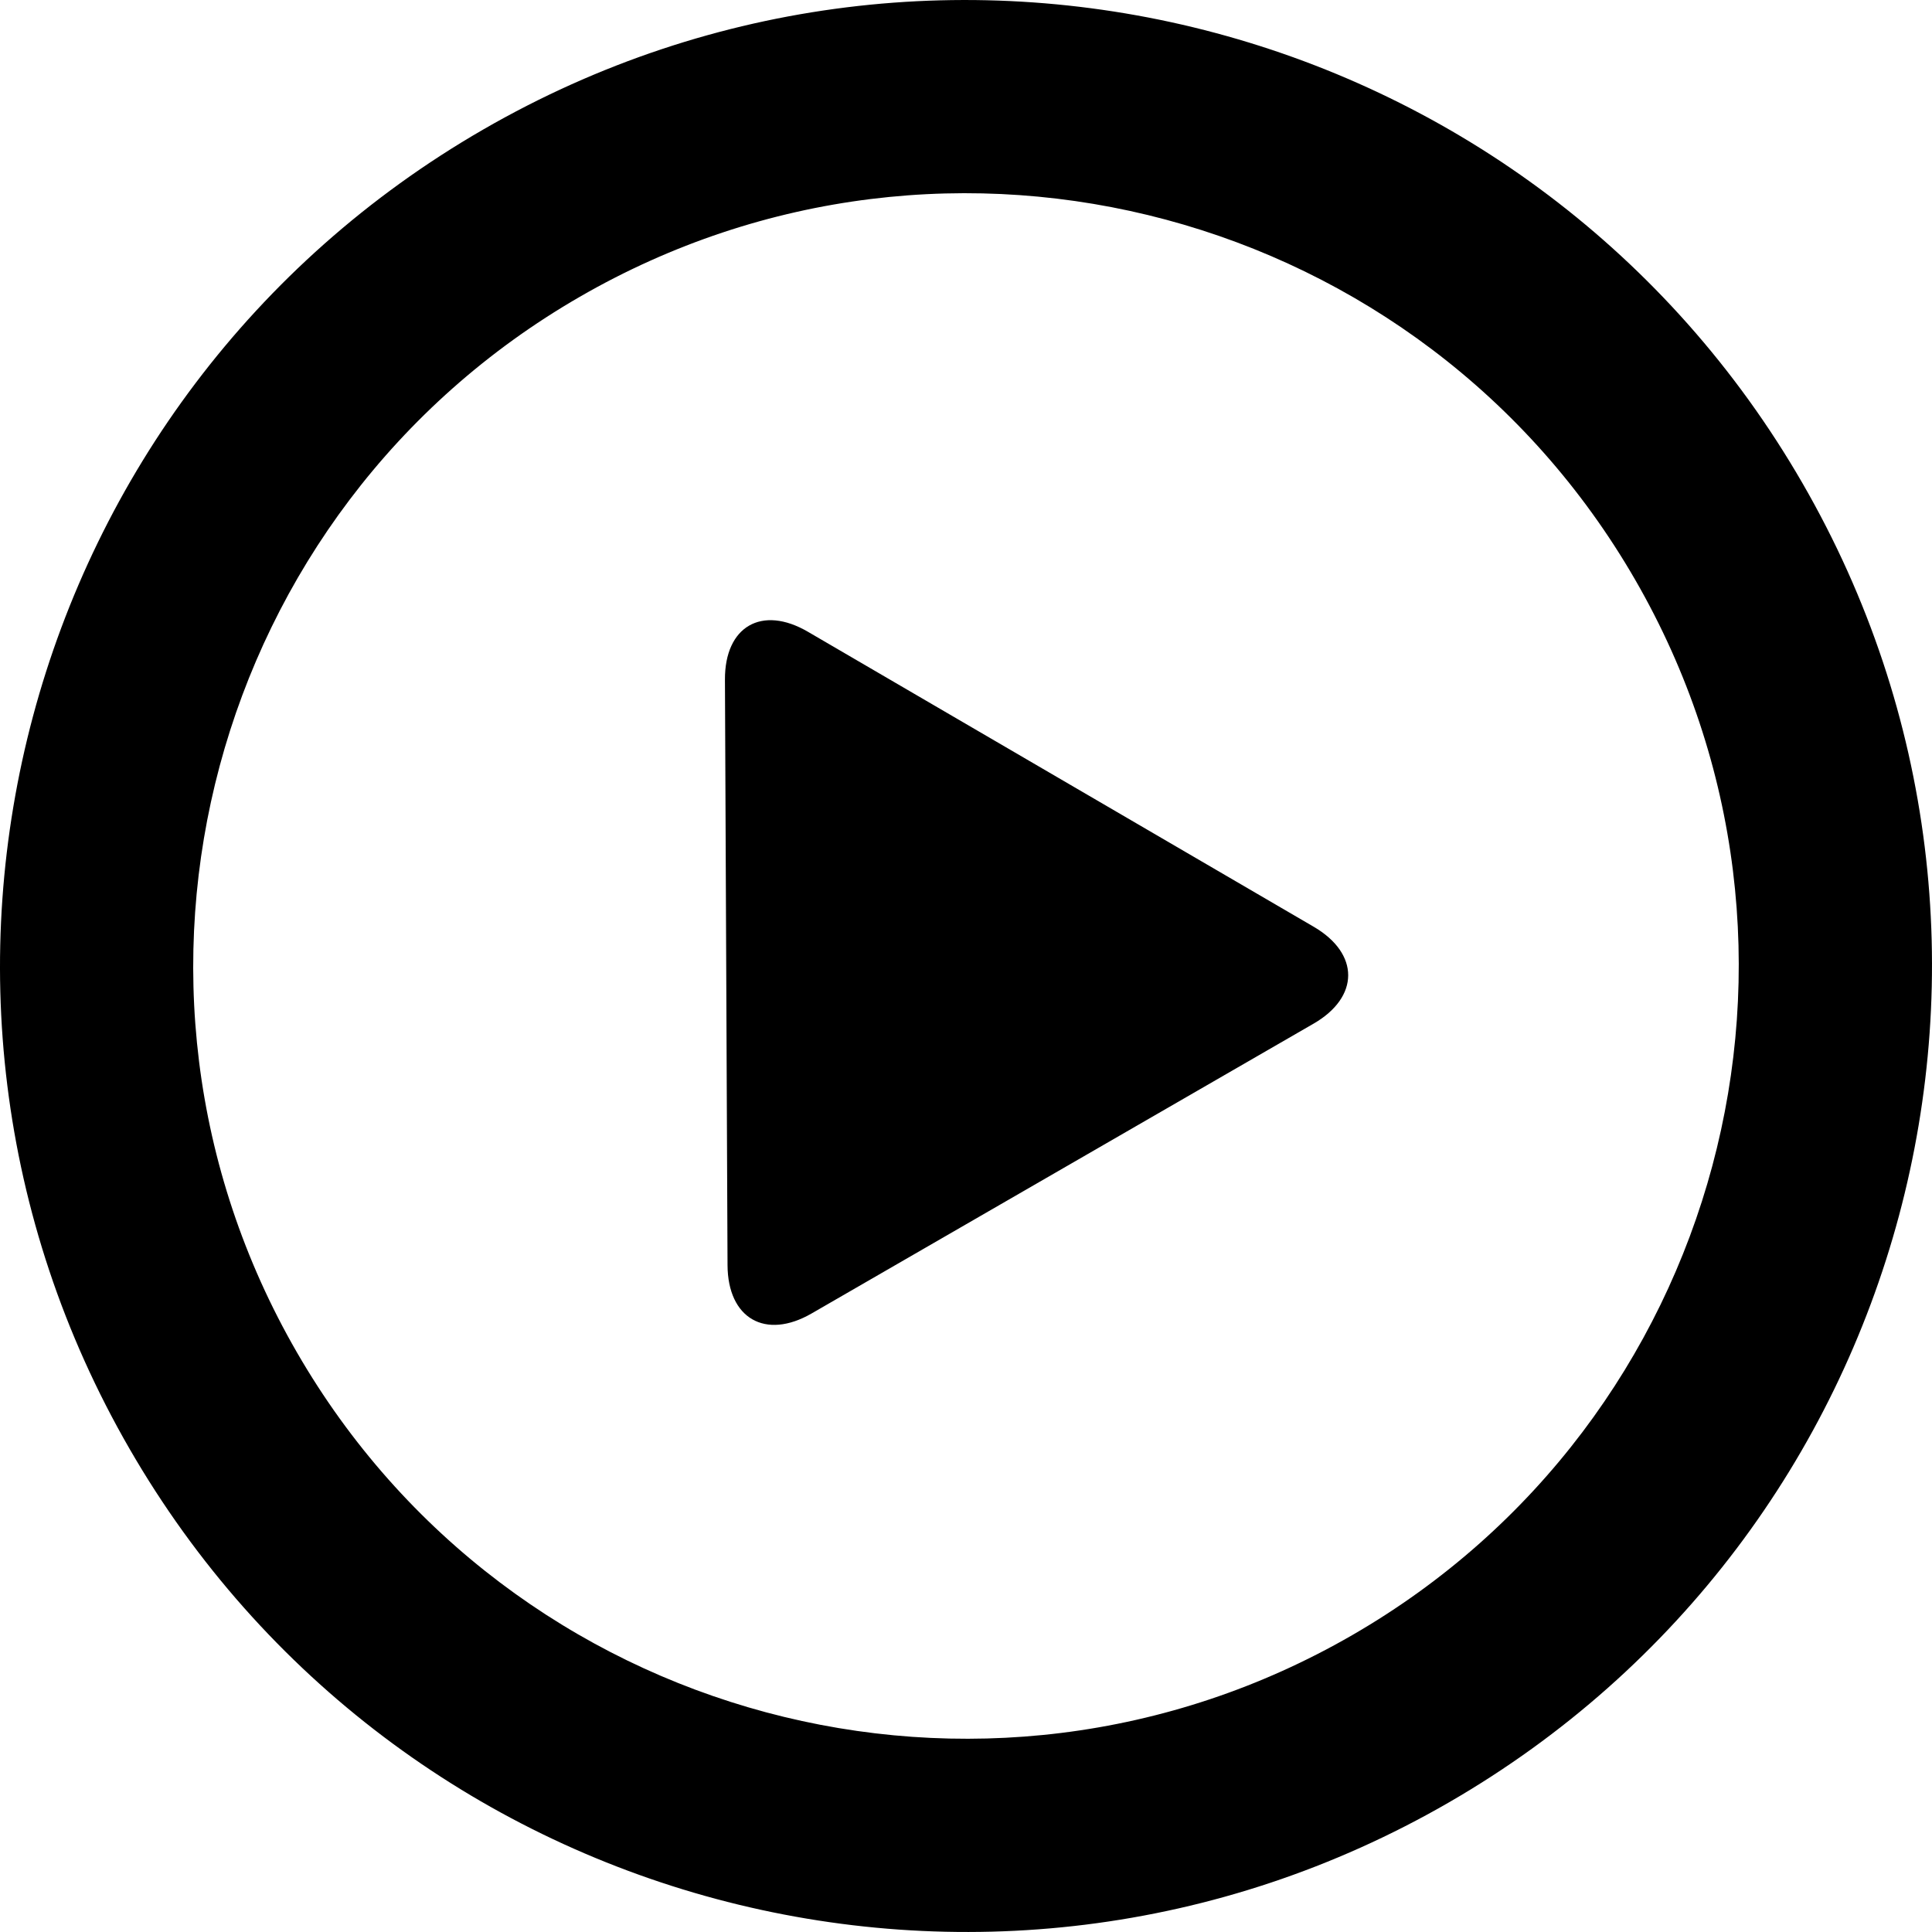
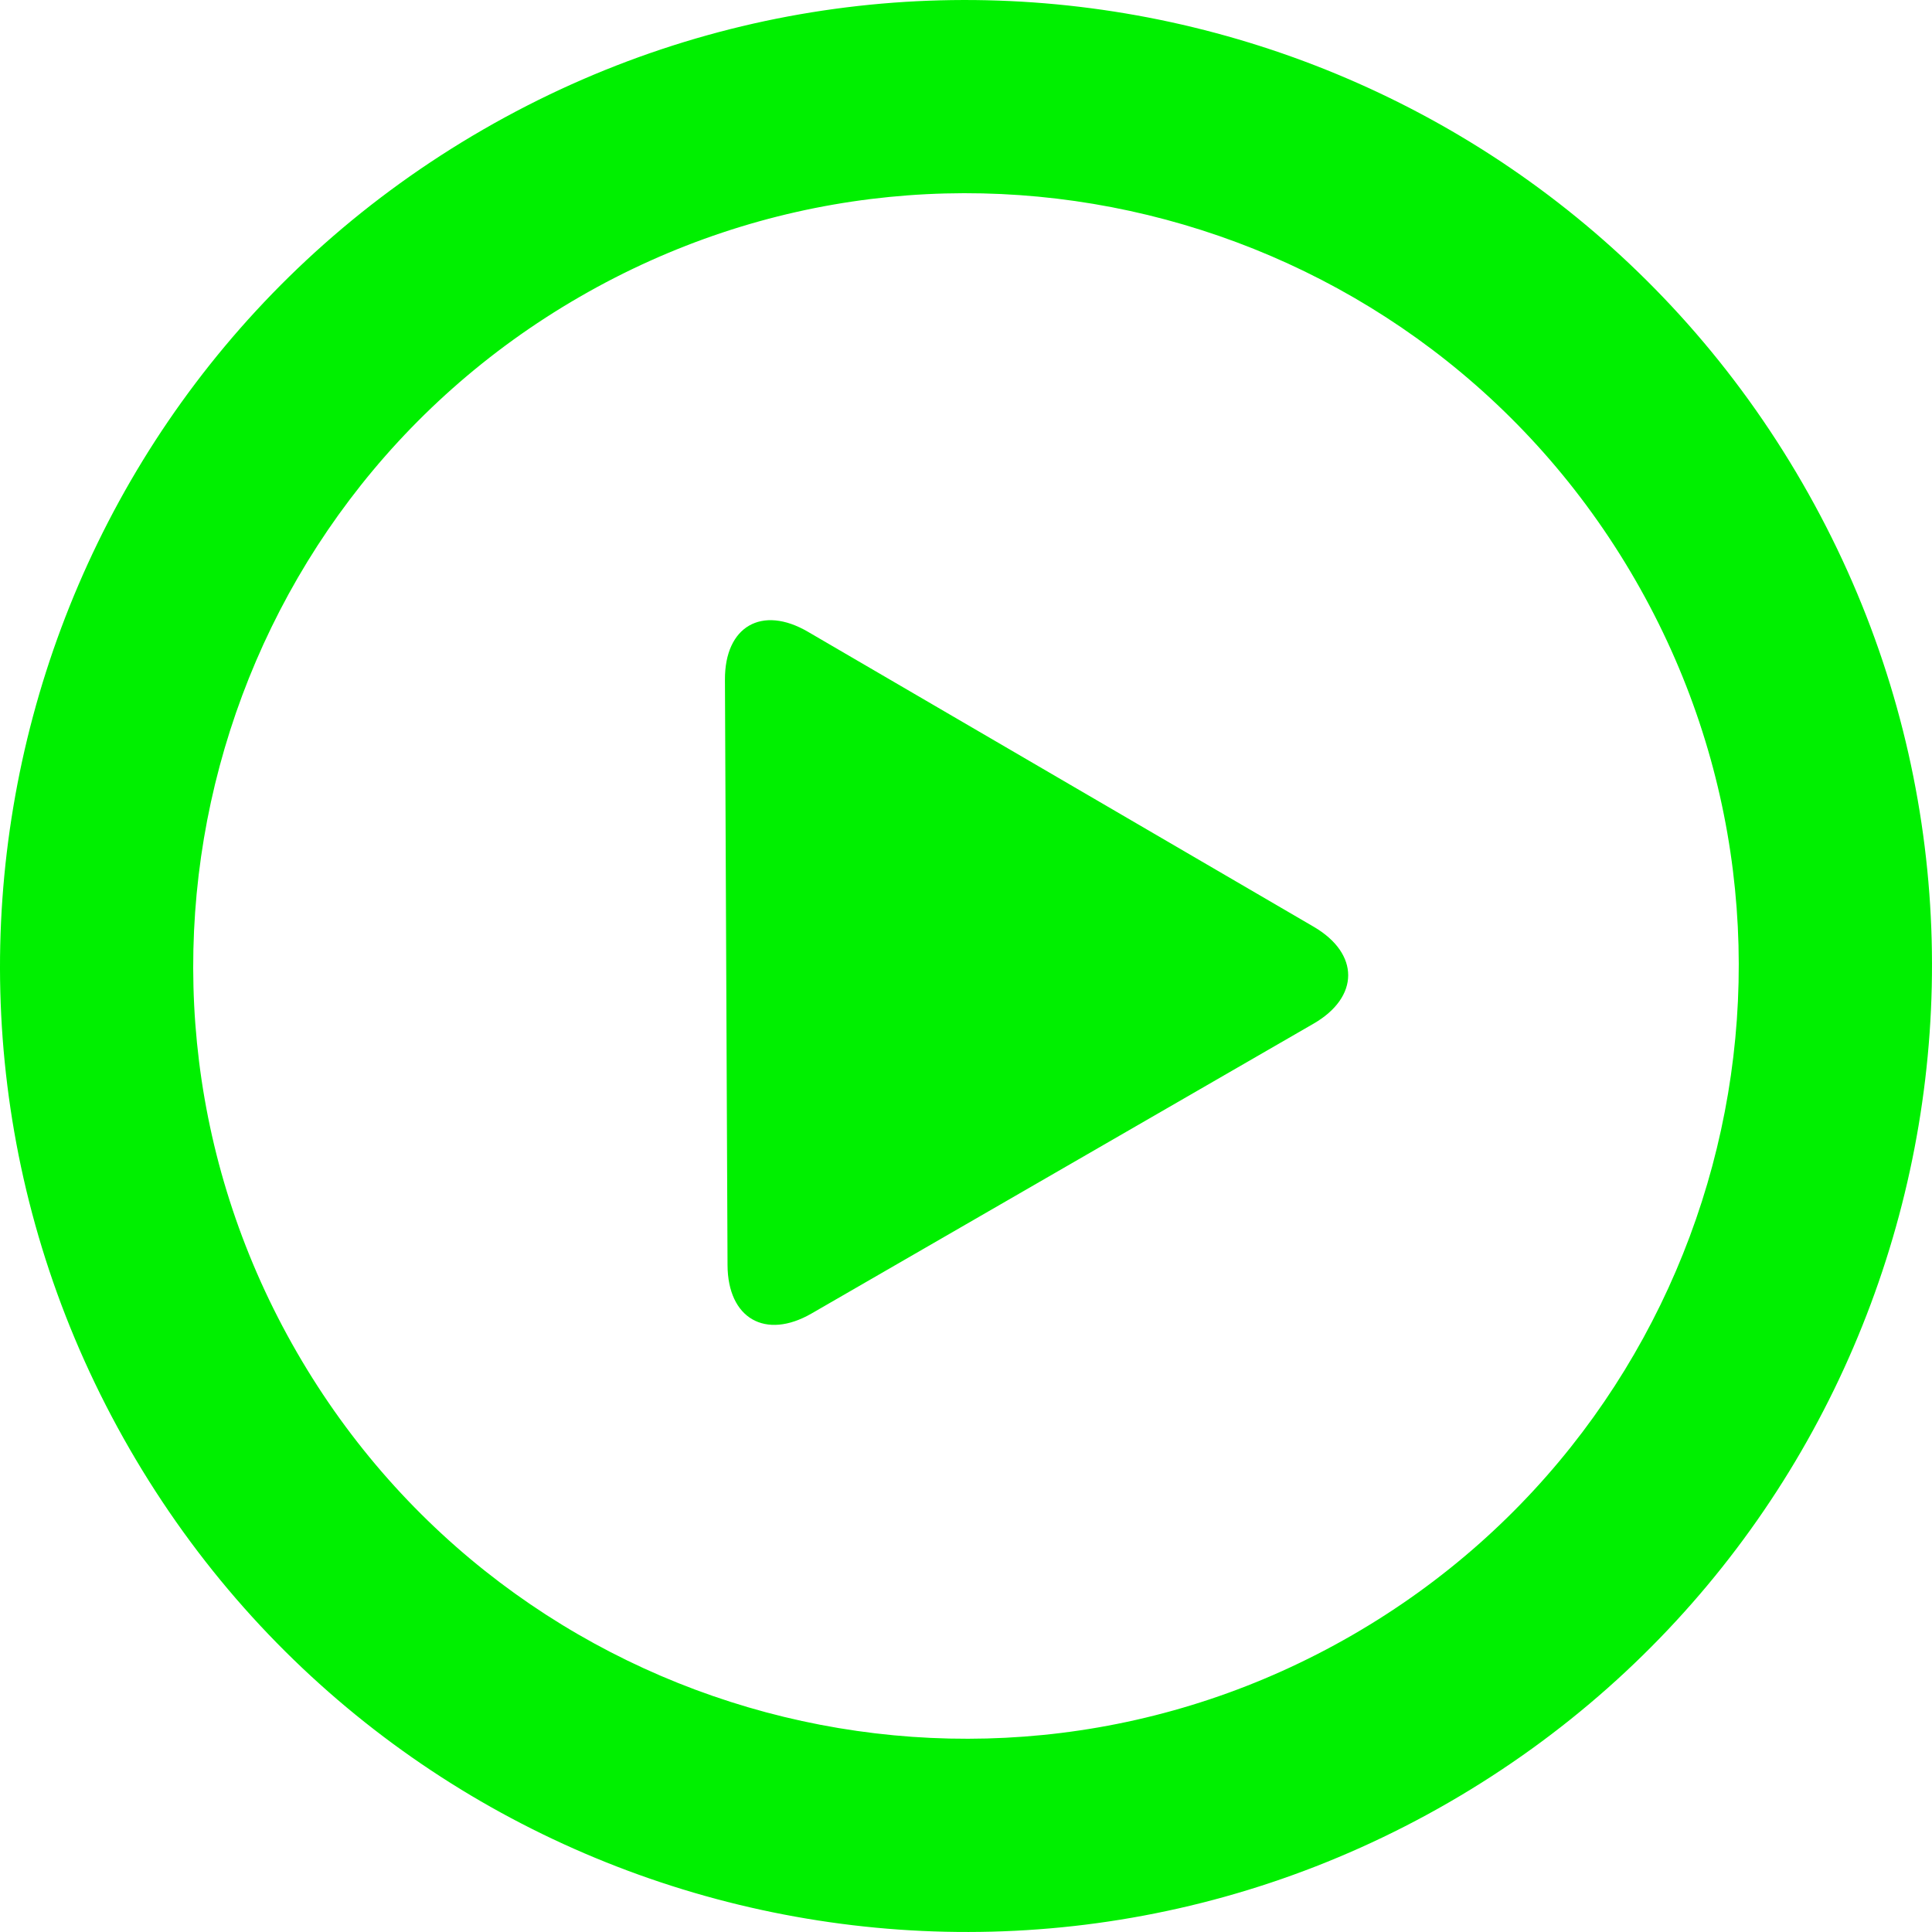
<svg xmlns="http://www.w3.org/2000/svg" version="1.1" id="Capa_1" x="0px" y="0px" width="314.068px" height="314.068px" viewBox="0 0 314.068 314.068" style="enable-background:new 0 0 314.068 314.068;" xml:space="preserve">
  <g>
    <g id="_x33_56._Play">
      <g>
-         <path d="M293.002,78.53C249.646,3.435,153.618-22.296,78.529,21.068C3.434,64.418-22.298,160.442,21.066,235.534     c43.35,75.095,139.375,100.83,214.465,57.47C310.627,249.639,336.371,153.62,293.002,78.53z M219.834,265.801     c-60.067,34.692-136.894,14.106-171.576-45.973C13.568,159.761,34.161,82.935,94.23,48.26     c60.071-34.69,136.894-14.106,171.578,45.971C300.493,154.307,279.906,231.117,219.834,265.801z M213.555,150.652l-82.214-47.949     c-7.492-4.374-13.535-0.877-13.493,7.789l0.421,95.174c0.038,8.664,6.155,12.191,13.669,7.851l81.585-47.103     C221.029,162.082,221.045,155.026,213.555,150.652z" />
+         <path fill="#00F000" d="M293.002,78.53C249.646,3.435,153.618-22.296,78.529,21.068C3.434,64.418-22.298,160.442,21.066,235.534     c43.35,75.095,139.375,100.83,214.465,57.47C310.627,249.639,336.371,153.62,293.002,78.53z M219.834,265.801     c-60.067,34.692-136.894,14.106-171.576-45.973C13.568,159.761,34.161,82.935,94.23,48.26     c60.071-34.69,136.894-14.106,171.578,45.971C300.493,154.307,279.906,231.117,219.834,265.801z M213.555,150.652l-82.214-47.949     c-7.492-4.374-13.535-0.877-13.493,7.789l0.421,95.174c0.038,8.664,6.155,12.191,13.669,7.851l81.585-47.103     C221.029,162.082,221.045,155.026,213.555,150.652z" />
      </g>
    </g>
  </g>
  <g>
</g>
  <g>
</g>
  <g>
</g>
  <g>
</g>
  <g>
</g>
  <g>
</g>
  <g>
</g>
  <g>
</g>
  <g>
</g>
  <g>
</g>
  <g>
</g>
  <g>
</g>
  <g>
</g>
  <g>
</g>
  <g>
</g>
</svg>
